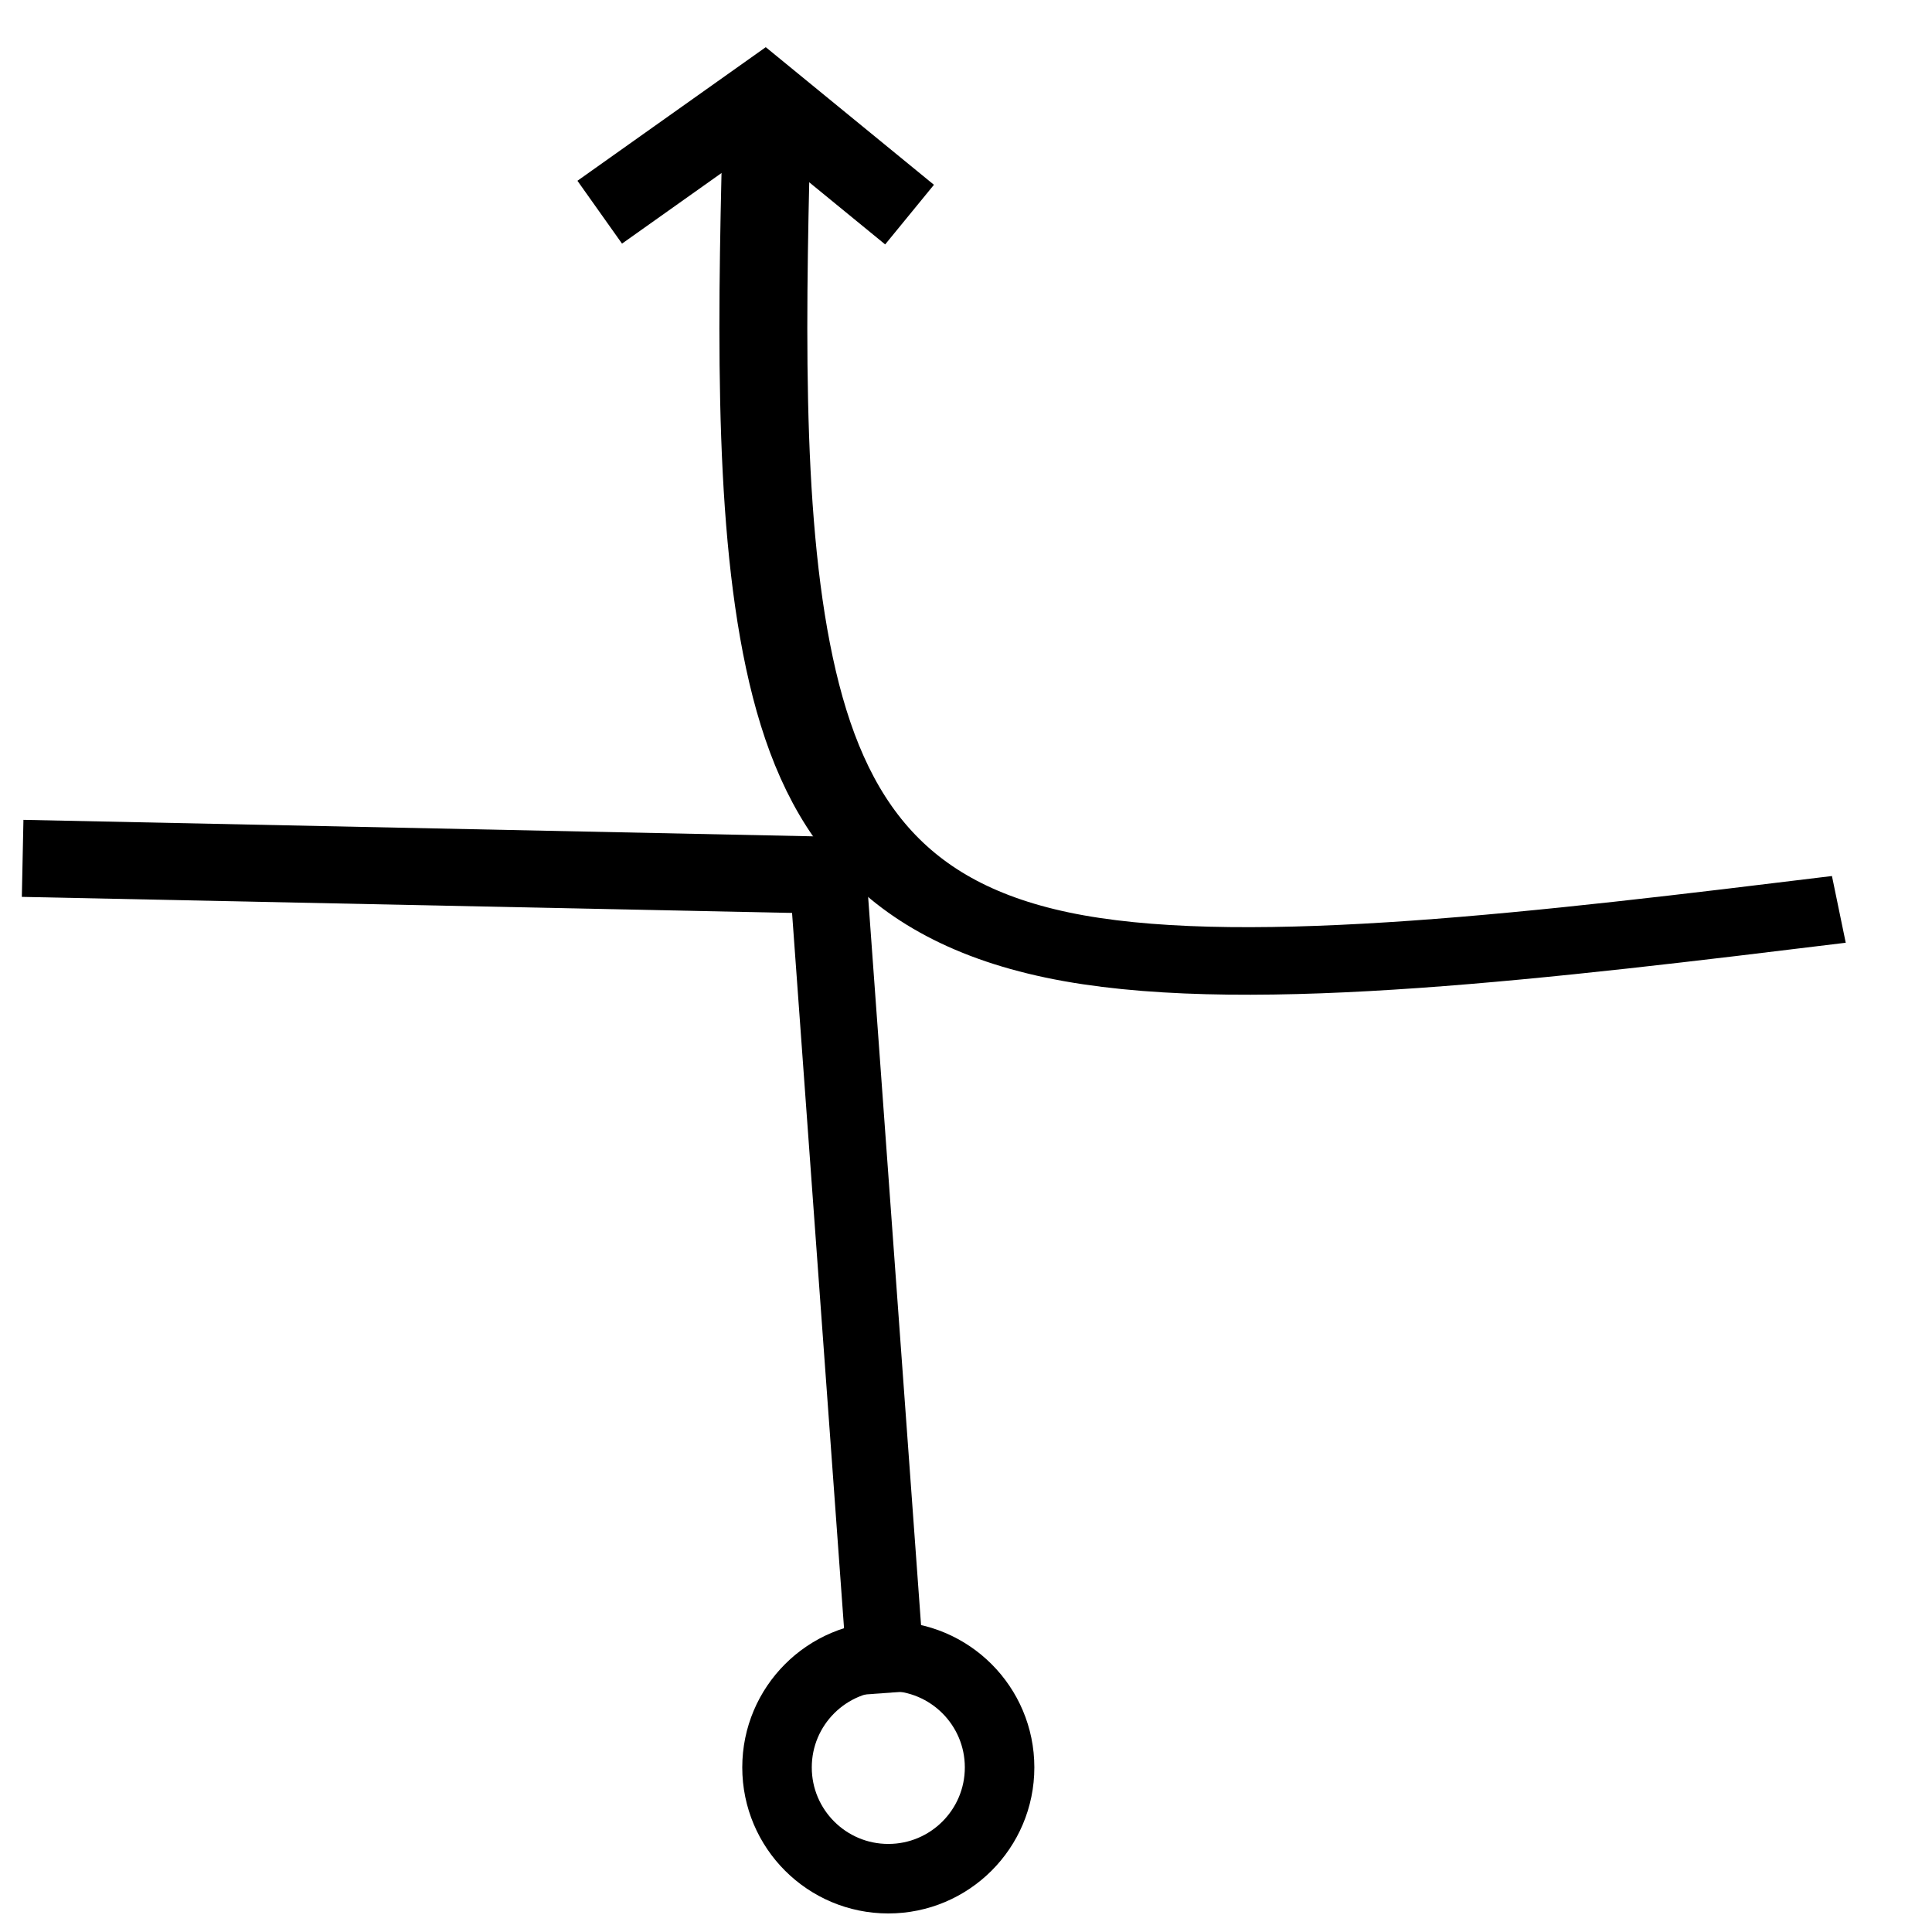
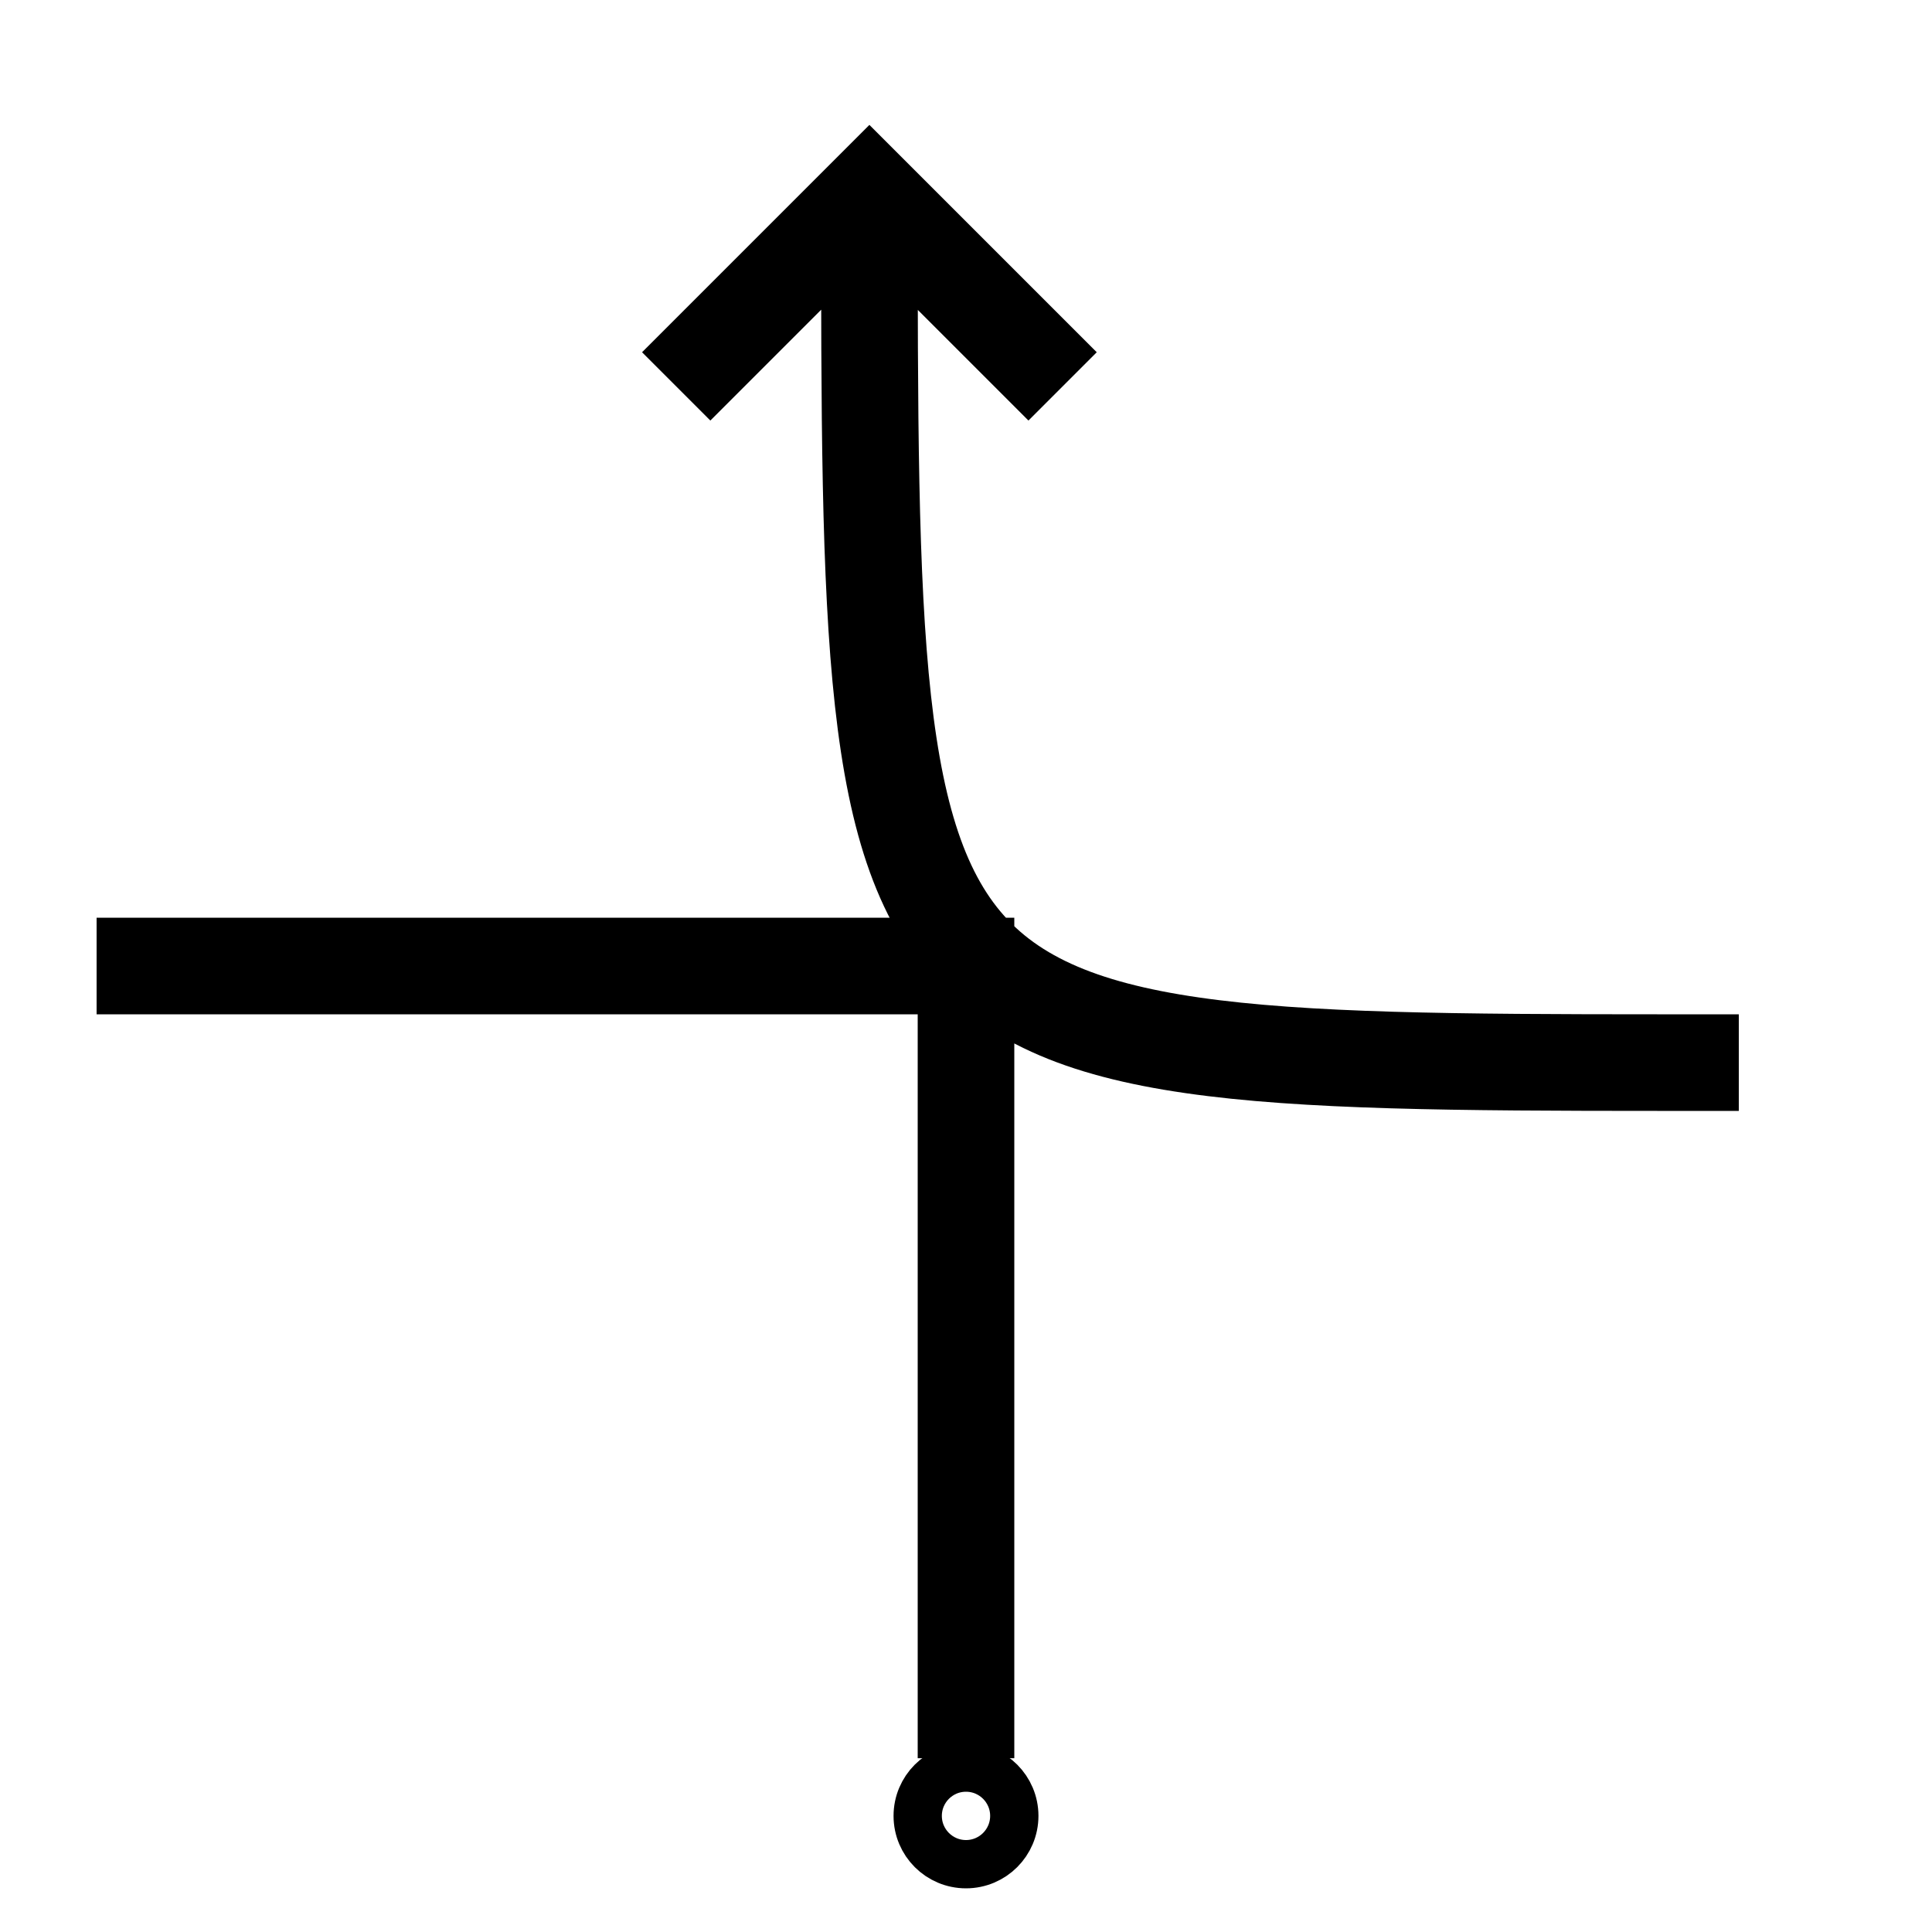
- <svg xmlns="http://www.w3.org/2000/svg" width="100" height="100" viewBox="0 0 26.458 26.458" version="1.1" id="svg1" xml:space="preserve">
-   <defs id="defs1" />
-   <g id="layer1">
-     <path style="fill:none;stroke-width:0.028" d="m 10.248,1.808 0.693,8.15 3.247,2.894 9.74,-0.233" id="path1" />
-     <path style="fill:none;stroke:#000000;stroke-width:10;stroke-dasharray:none;stroke-opacity:1" d="m 87.374,31.642 c -0.599,30.323 -1.199,60.646 2.517,83.239 3.716,22.593 11.746,37.454 32.361,42.249 20.615,4.794 53.815,-0.479 87.014,-5.753" id="path3" transform="matrix(0.1203902,0,0,0.09251932,-0.01130525,-1.551608)" />
-     <path style="fill:none;stroke:#000000;stroke-width:1.055;stroke-dasharray:none;stroke-opacity:1" d="m 11.33,11.872 0.822,11.311" id="path4" />
-     <path style="fill:none;stroke:#000000;stroke-width:1.055;stroke-dasharray:none;stroke-opacity:1" d="M 0.31,11.755 11.478,11.988" id="path5" />
-     <path style="fill:none;stroke:#000000;stroke-width:1.055;stroke-dasharray:none;stroke-opacity:1" d="M 8.213,2.906 10.464,1.309 12.456,2.939" id="path6" />
-     <ellipse style="fill:none;stroke:#000000;stroke-width:0.952;stroke-dasharray:none;stroke-opacity:1" id="path7" cx="12.165" cy="24.204" rx="1.524" ry="1.524" />
-   </g>
+ <svg xmlns="http://www.w3.org/2000/svg" viewBox="0 0 20 20">
+   <path style="fill: none; stroke: rgb(0, 0, 0);" d="M 1 10 L 10 10 L 10 18.201 M 18 11 C 9 11 9 11.124 9 2 M 7 4 L 9 2 L 11 4" />
+   <circle style="stroke: rgb(0, 0, 0); stroke-width: 0.5; fill: none;" cx="10" cy="18.798" r="0.5" />
</svg>
